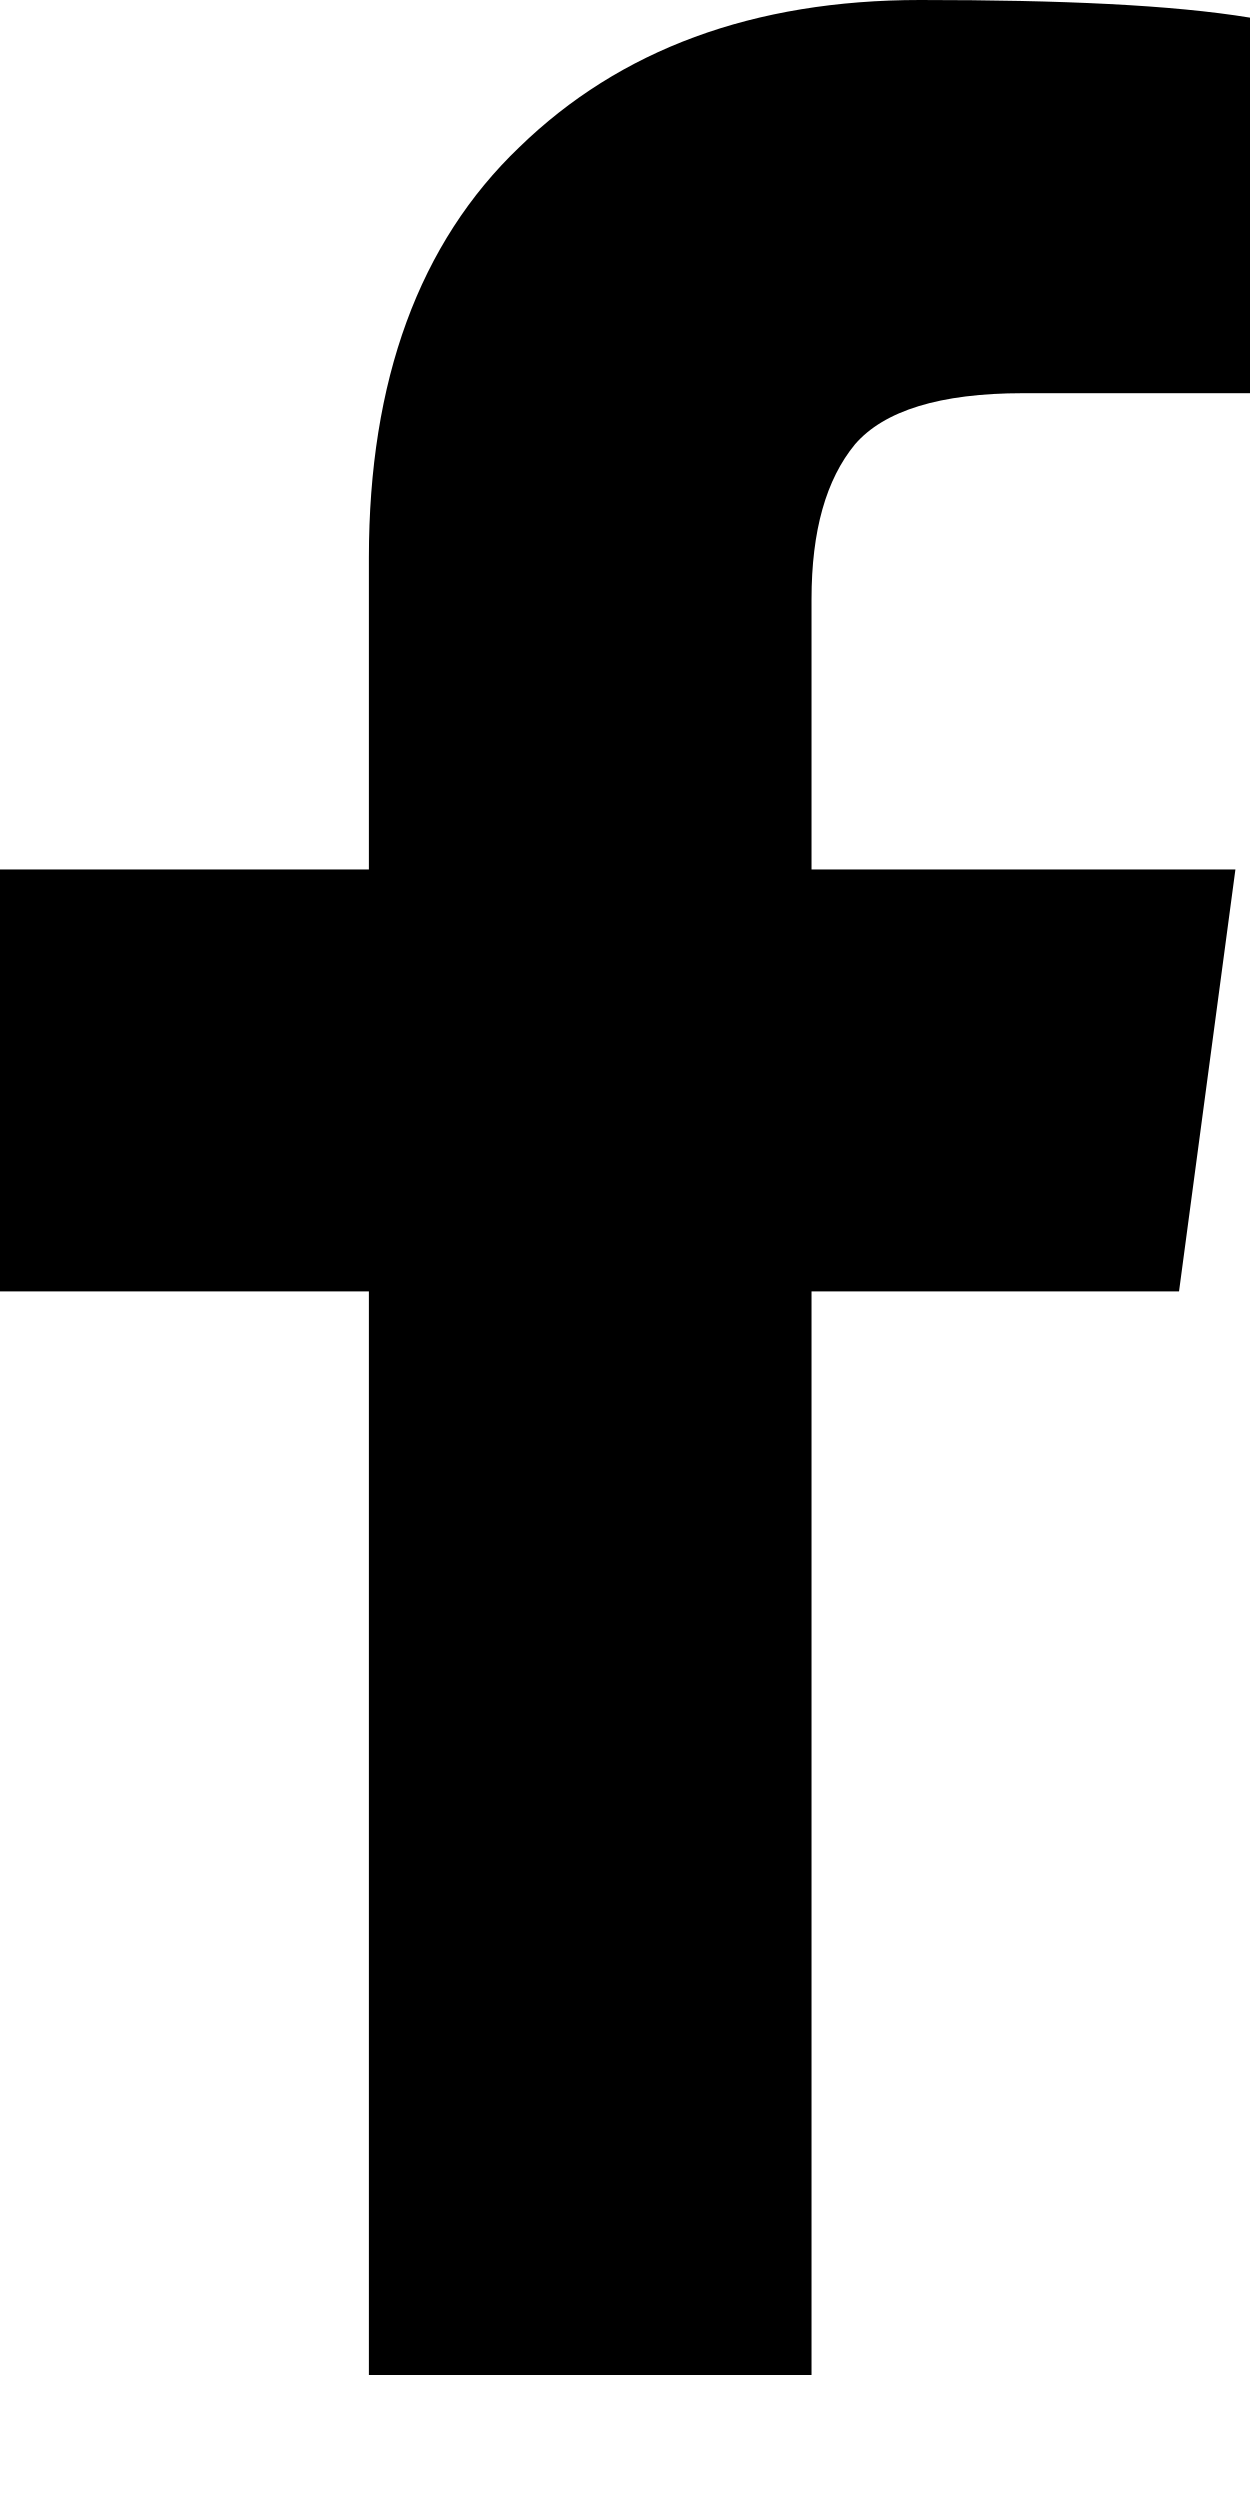
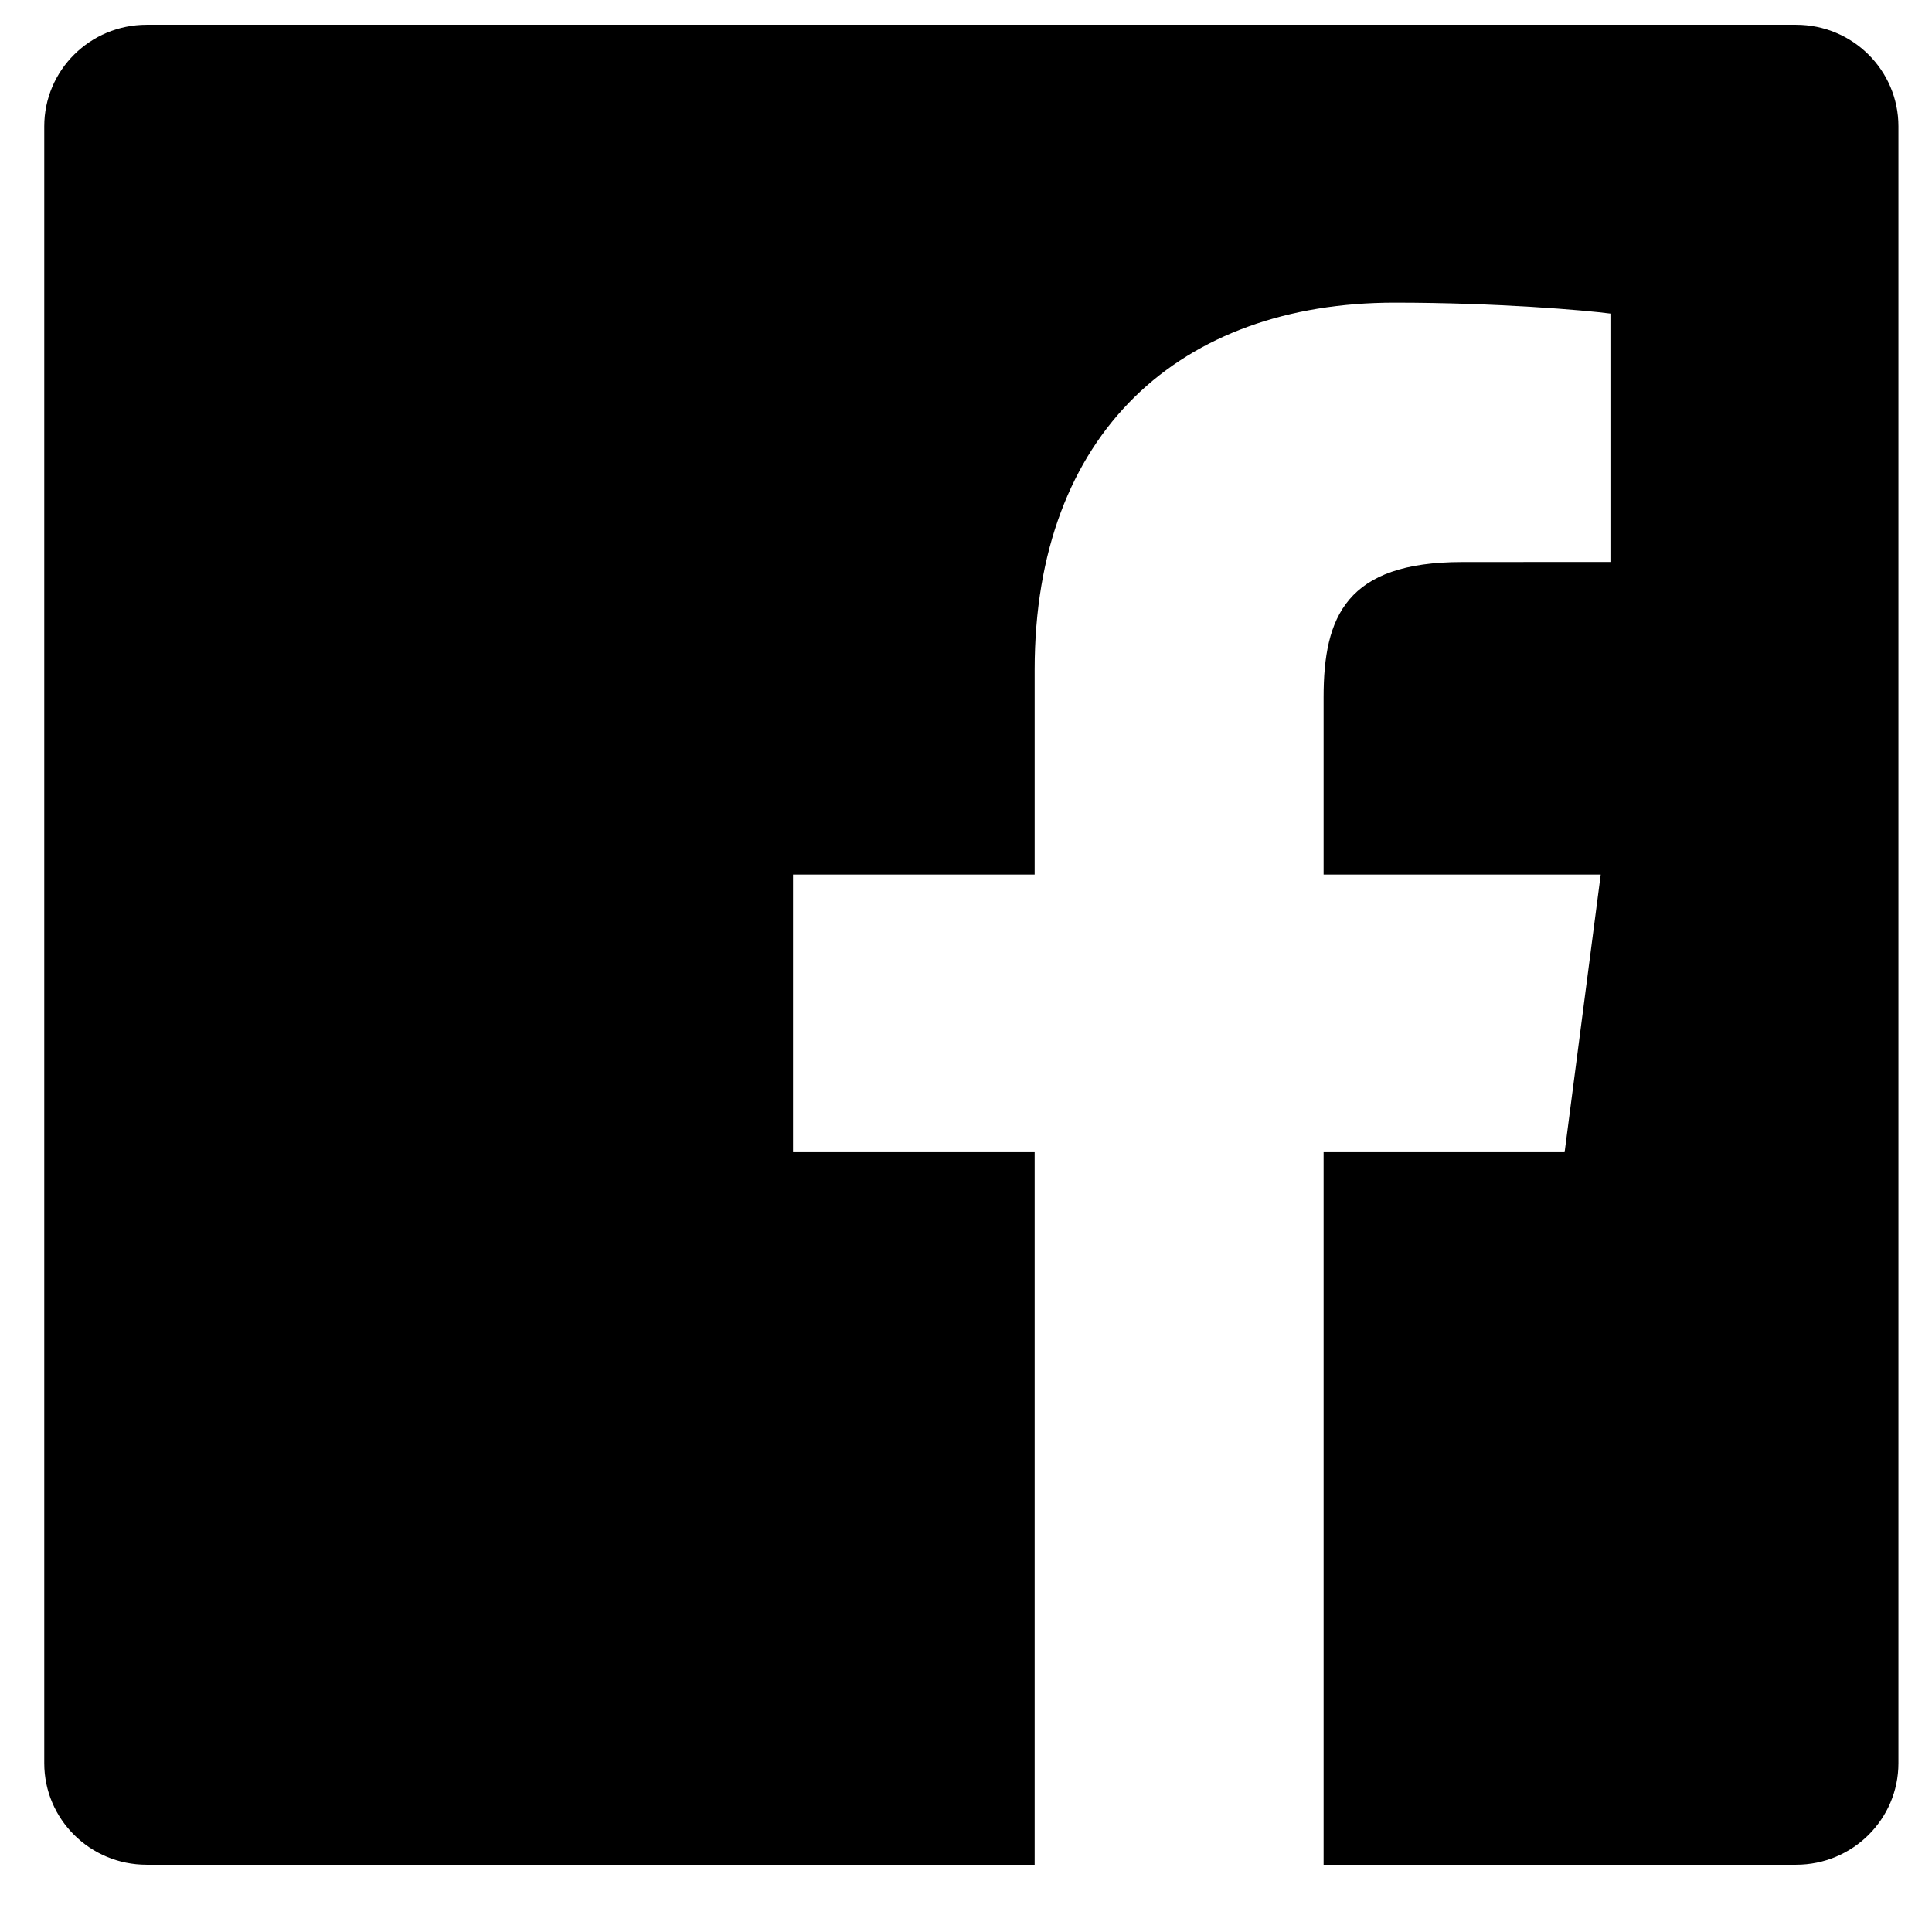
- <svg xmlns="http://www.w3.org/2000/svg" width="9px" height="18px" viewBox="0 0 9 18" version="1.1">
-   <g id="Symbols" fill-rule="evenodd">
-     <g id="Social/Facebook" transform="translate(-12, -8)">
-       <g id="Facebook">
-         <path d="M18.625,8 C17.423,8 16.462,8.357 15.74,9.059 C15.018,9.749 14.656,10.739 14.656,12.016 L14.656,14.26 L12,14.26 L12,17.298 L14.656,17.298 L14.656,25.1 L17.843,25.1 L17.843,17.298 L20.489,17.298 L20.895,14.26 L17.843,14.26 L17.843,12.315 C17.843,11.82 17.948,11.452 18.156,11.199 C18.365,10.957 18.767,10.831 19.364,10.831 L21,10.831 L21,8.127 C20.437,8.035 19.646,8 18.625,8 L18.625,8 L18.625,8 Z" id="fa-facebook" />
-       </g>
-     </g>
-   </g>
+ <svg xmlns="http://www.w3.org/2000/svg" version="1.1" width="32" height="32" viewBox="0 0 32 32">
+   <path d="M2.428 0.41c-0.936 0-1.695 0.753-1.695 1.682v27.112c0 0.929 0.759 1.682 1.695 1.682h14.709v-11.802h-4.002v-4.599h4.002v-3.392c0-3.936 2.423-6.080 5.961-6.080 1.695 0 3.152 0.125 3.576 0.181v4.114l-2.454 0.001c-1.924 0-2.297 0.907-2.297 2.239v2.937h4.59l-0.598 4.599h-3.992v11.802h7.826c0.936 0 1.695-0.753 1.695-1.682v-27.112c0-0.929-0.759-1.682-1.695-1.682h-27.321z" />
</svg>
